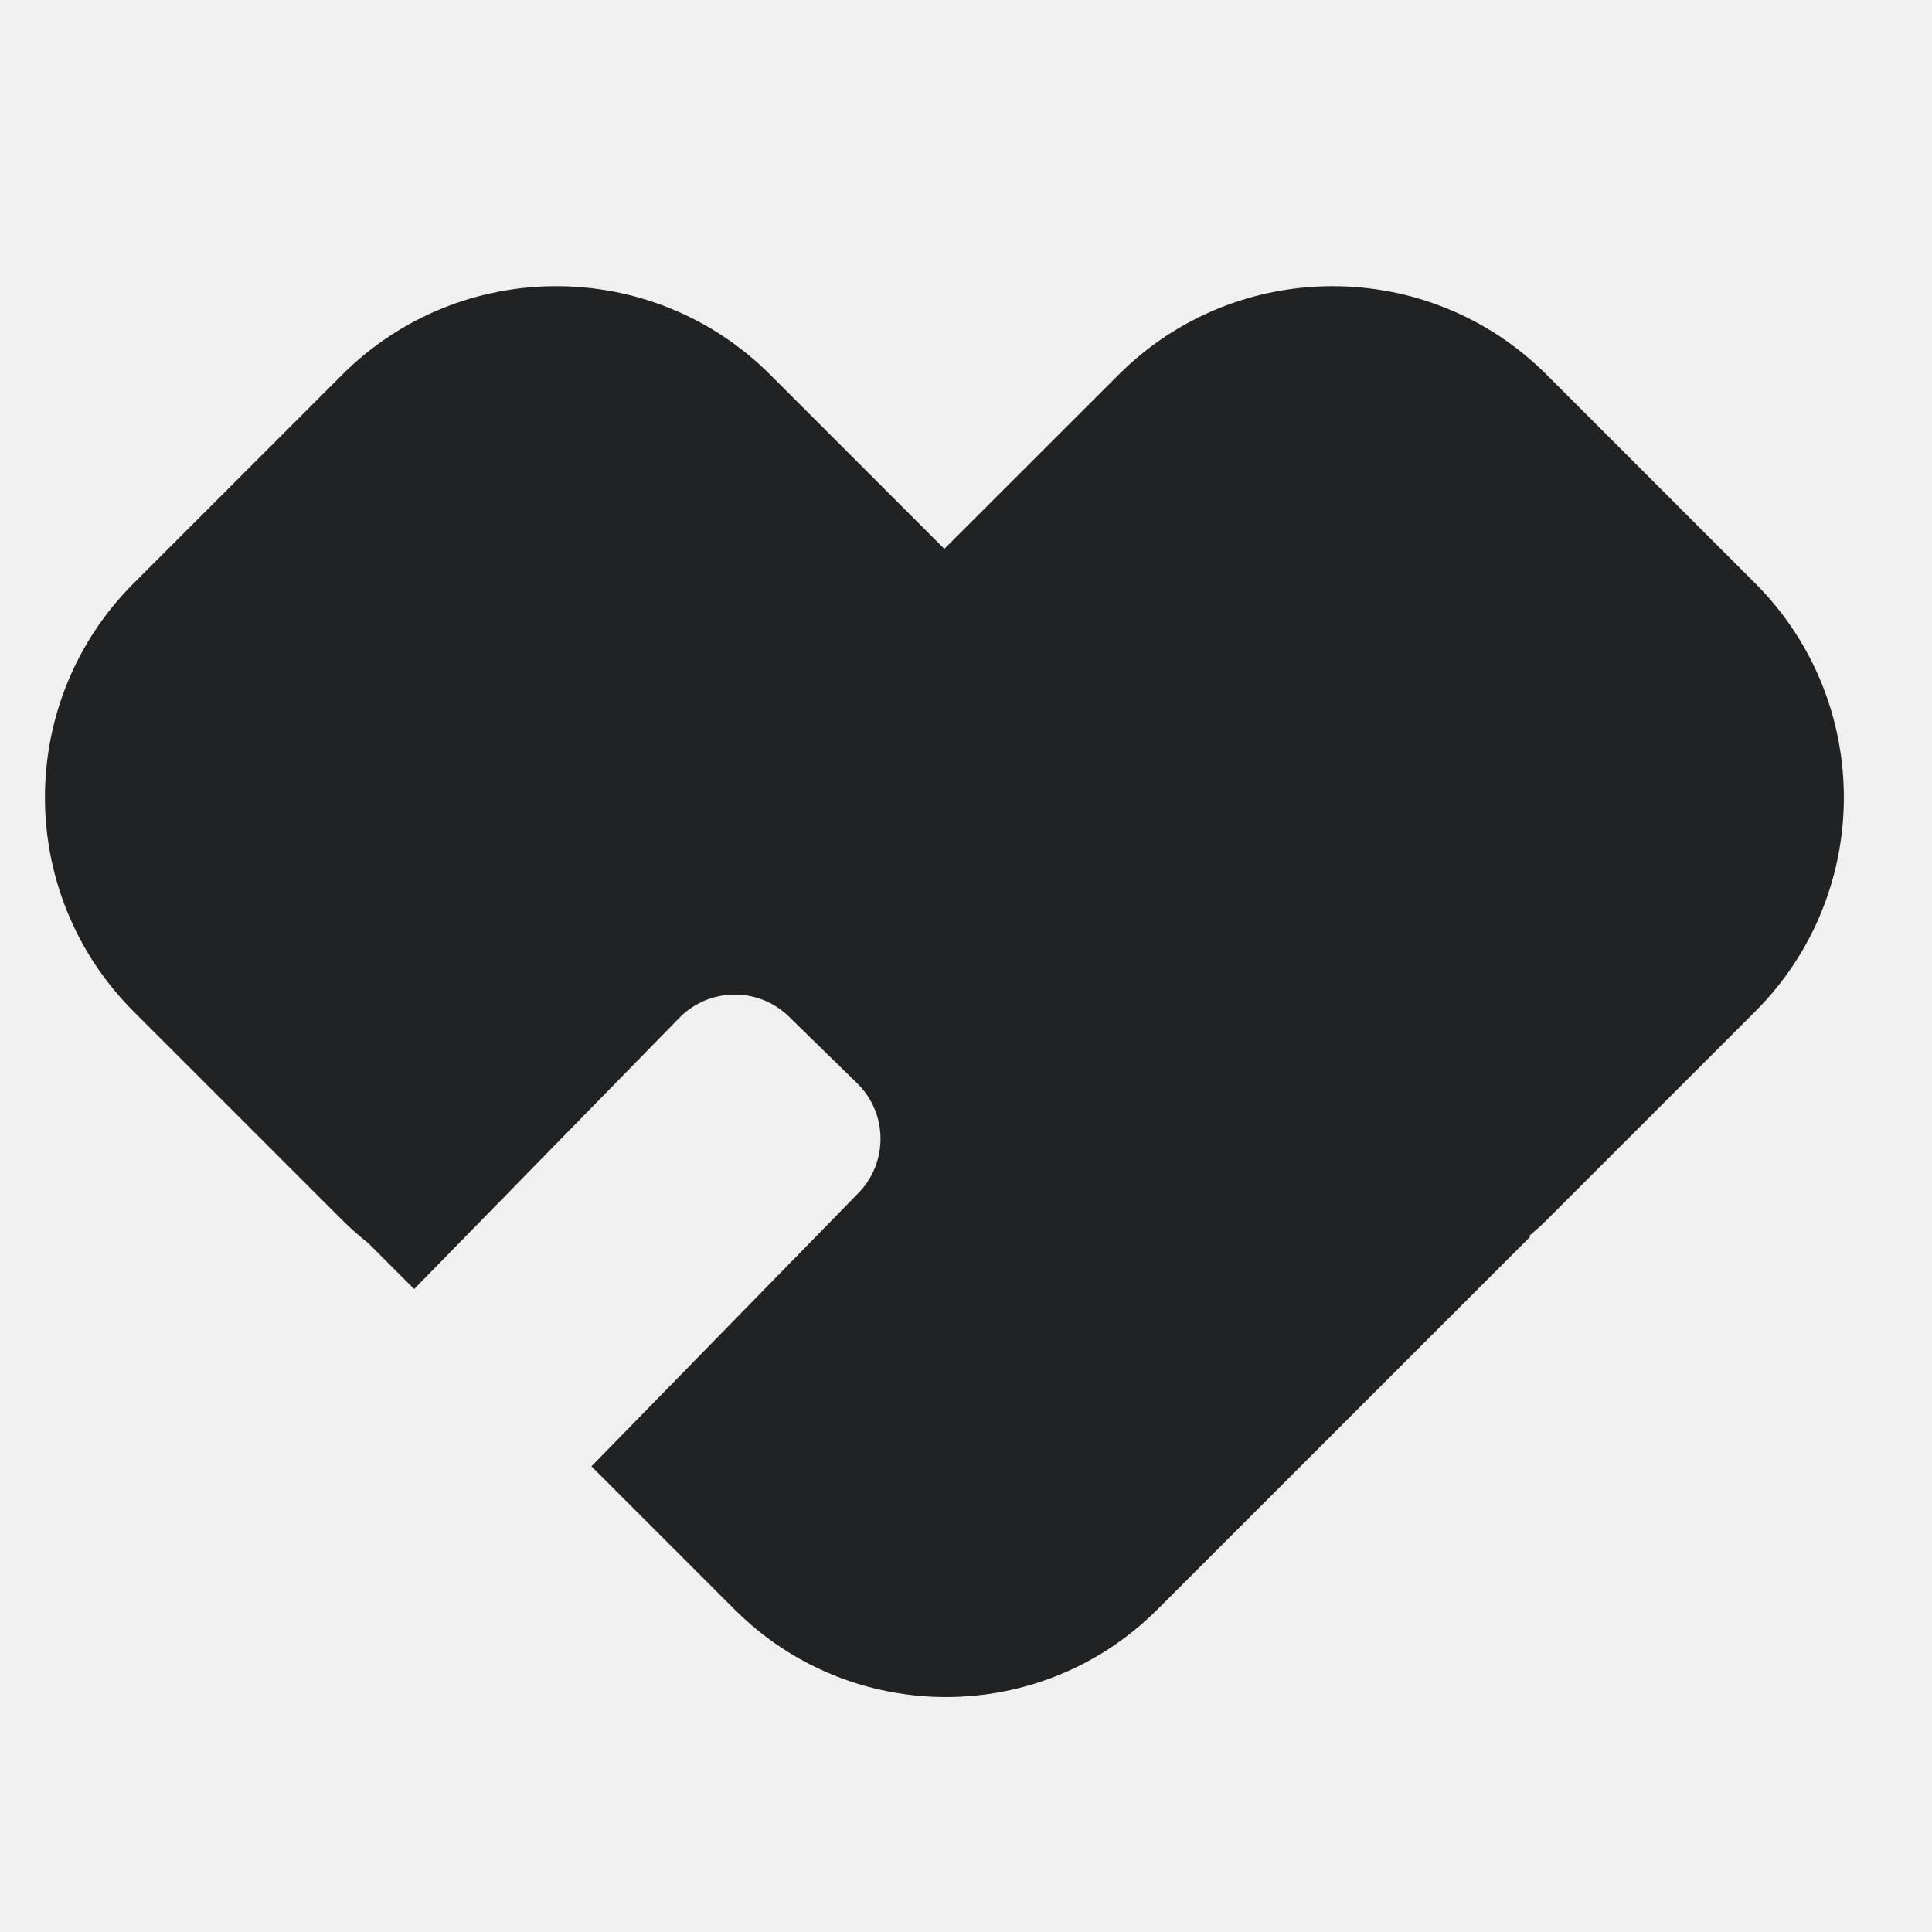
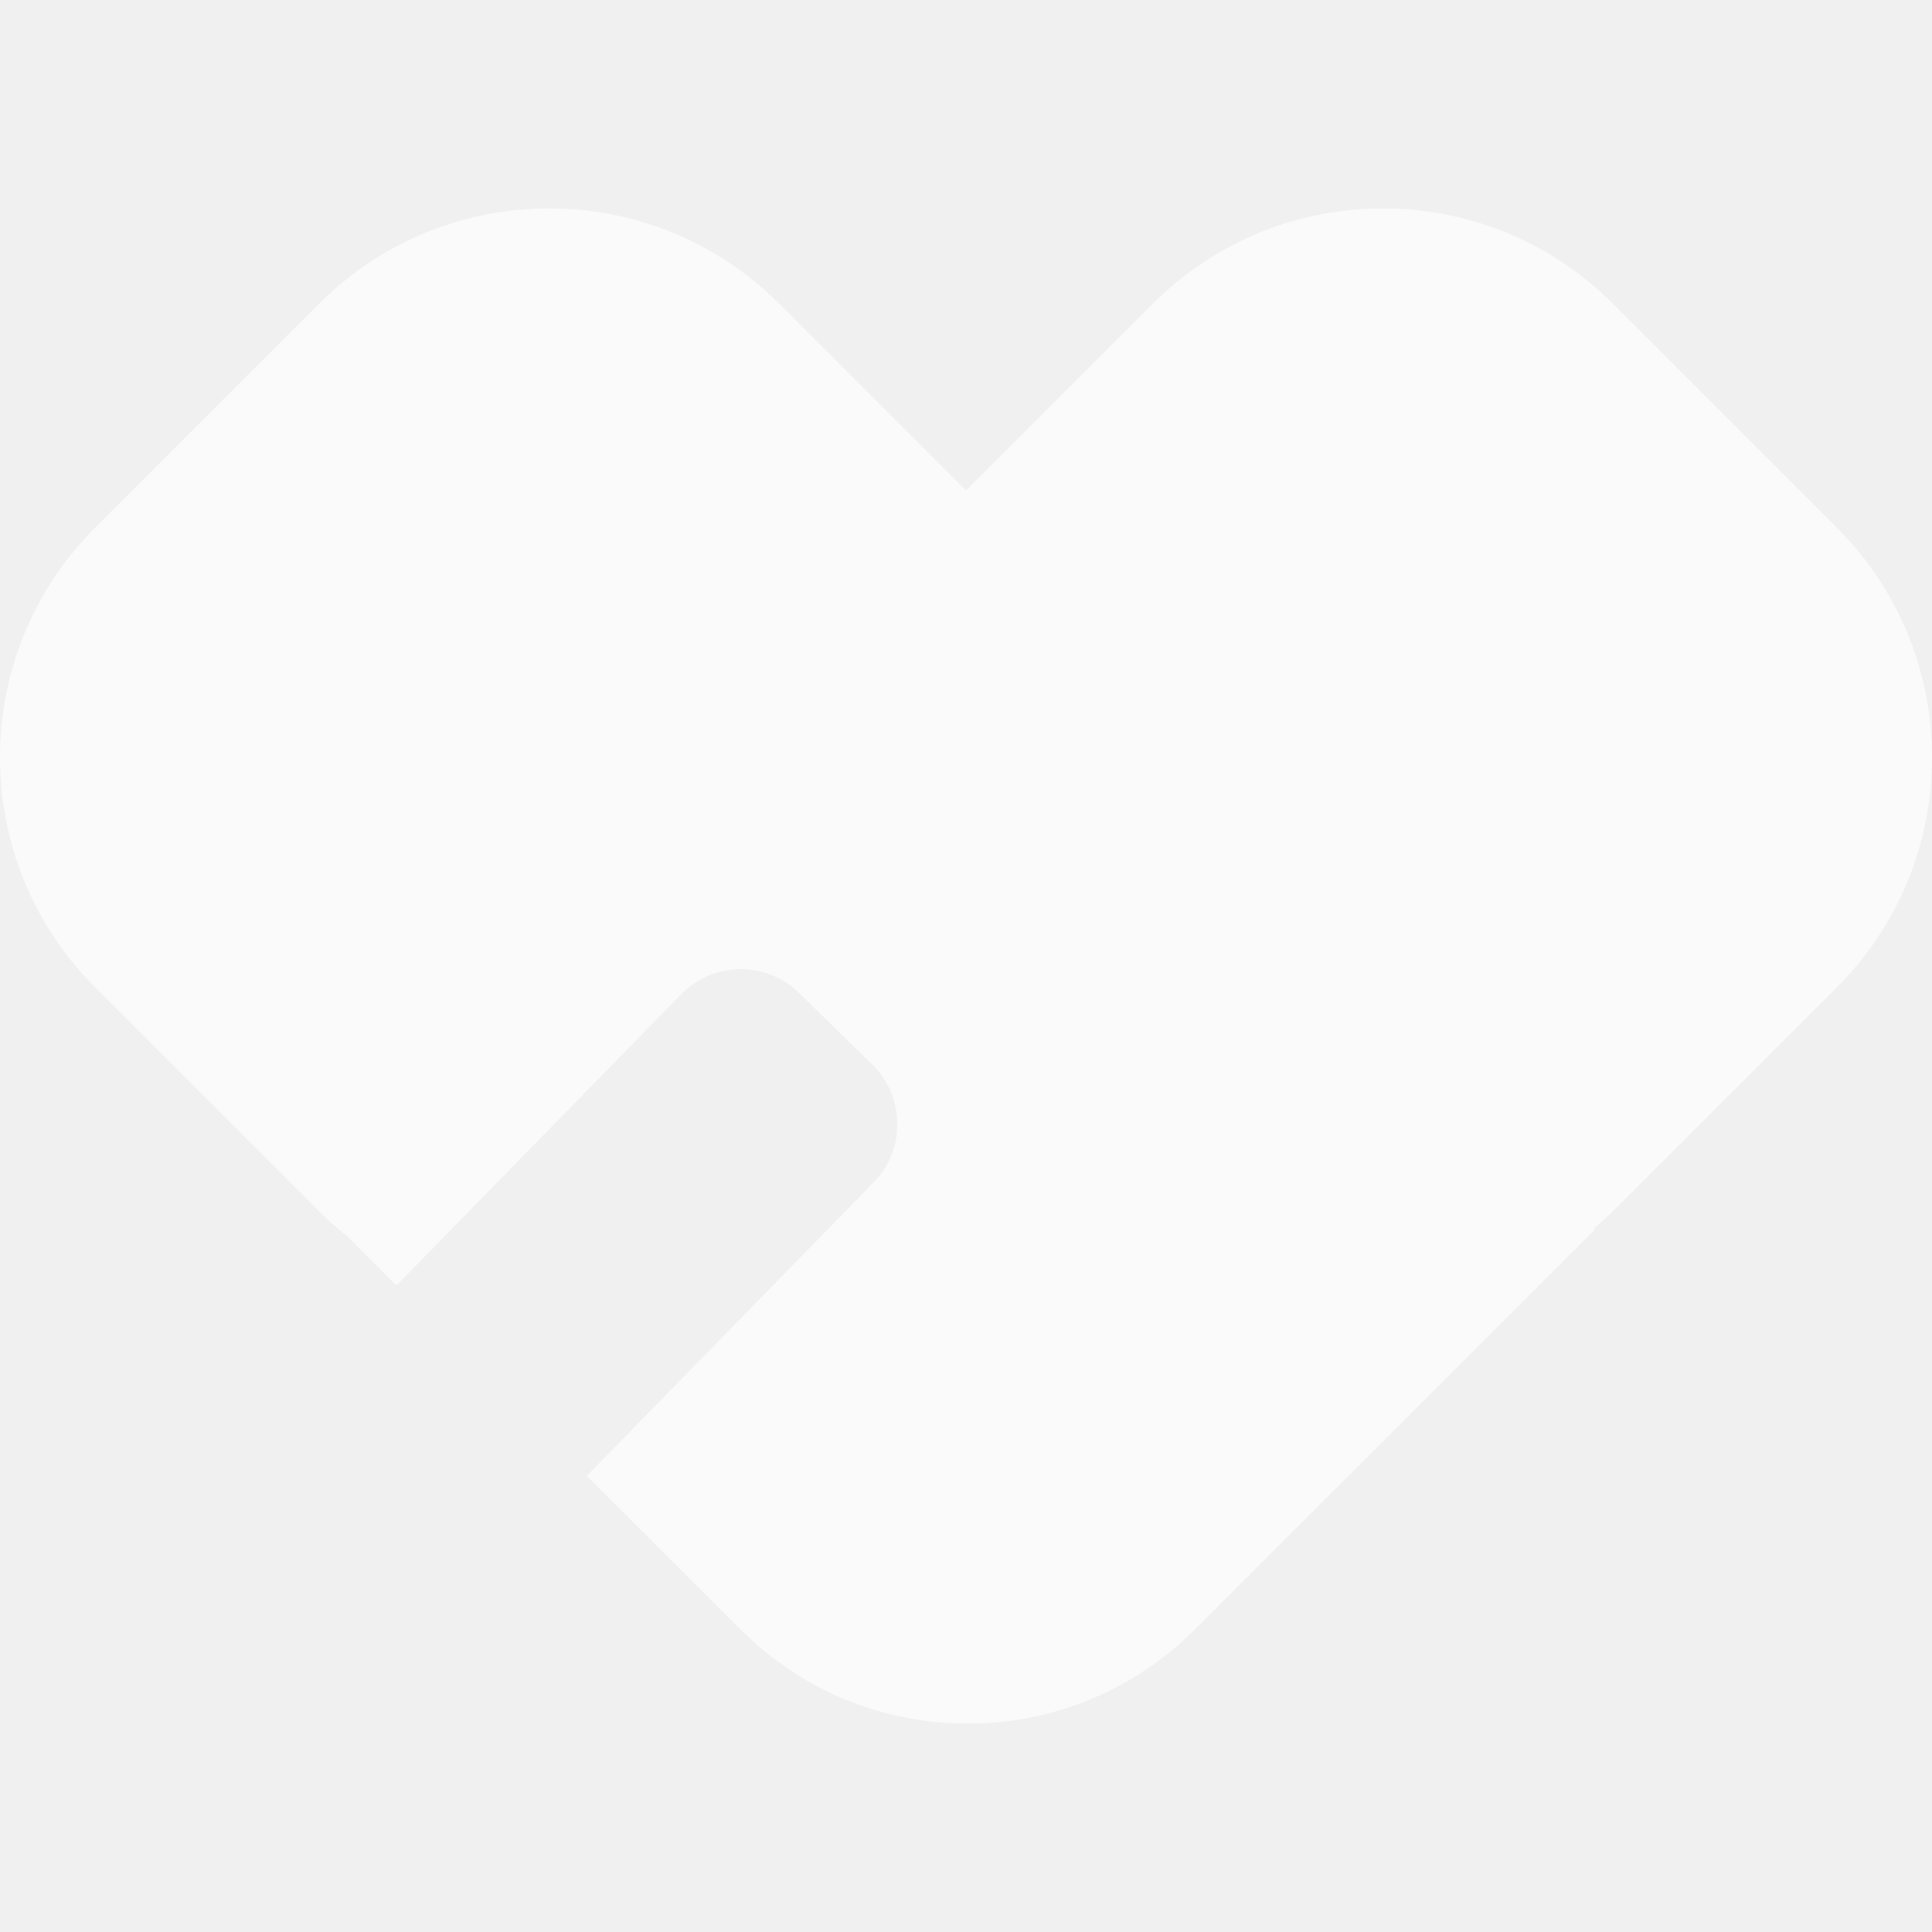
- <svg xmlns="http://www.w3.org/2000/svg" width="24" height="24" viewBox="0 0 24 24" fill="none">
-   <g clip-path="url(#clip0_2886_10636)">
-     <path d="M13.895 4.656C15.363 3.188 17.745 3.188 19.214 4.656L21.804 7.246C23.272 8.715 23.272 11.097 21.804 12.565L19.214 15.155C19.144 15.226 19.069 15.29 18.995 15.354L19.007 15.365L14.378 19.993C12.927 21.444 10.576 21.444 9.125 19.993L7.347 18.215L10.663 14.821C11.035 14.44 11.029 13.829 10.648 13.457L9.801 12.629C9.42 12.257 8.809 12.264 8.437 12.646L5.145 16.013L4.575 15.443C4.463 15.354 4.354 15.259 4.25 15.155L1.66 12.565C0.191 11.097 0.191 8.715 1.66 7.246L4.25 4.656C5.719 3.188 8.101 3.188 9.569 4.656L11.731 6.818L13.895 4.656Z" fill="#212224" />
-   </g>
-   <defs>
-     <clipPath id="clip0_2886_10636">
-       <rect width="24" height="24" fill="white" />
-     </clipPath>
-   </defs>
+ <svg xmlns="http://www.w3.org/2000/svg" width="20" height="20" viewBox="0 0 20 20" fill="none">
+   <path d="M11.935 3.143C13.25 1.829 15.382 1.829 16.696 3.143L19.014 5.461C20.329 6.776 20.329 8.907 19.014 10.222L16.696 12.54C16.633 12.602 16.567 12.66 16.5 12.717L16.511 12.727L12.368 16.869C11.07 18.168 8.965 18.168 7.667 16.869L6.075 15.278L9.043 12.241C9.377 11.9 9.37 11.353 9.029 11.02L8.272 10.279C7.931 9.945 7.384 9.952 7.051 10.293L4.104 13.307L3.595 12.797C3.494 12.718 3.397 12.633 3.304 12.54L0.986 10.222C-0.329 8.907 -0.329 6.776 0.986 5.461L3.304 3.143C4.618 1.829 6.75 1.829 8.065 3.143L10 5.078L11.935 3.143Z" fill="#FAFAFA" />
</svg>
